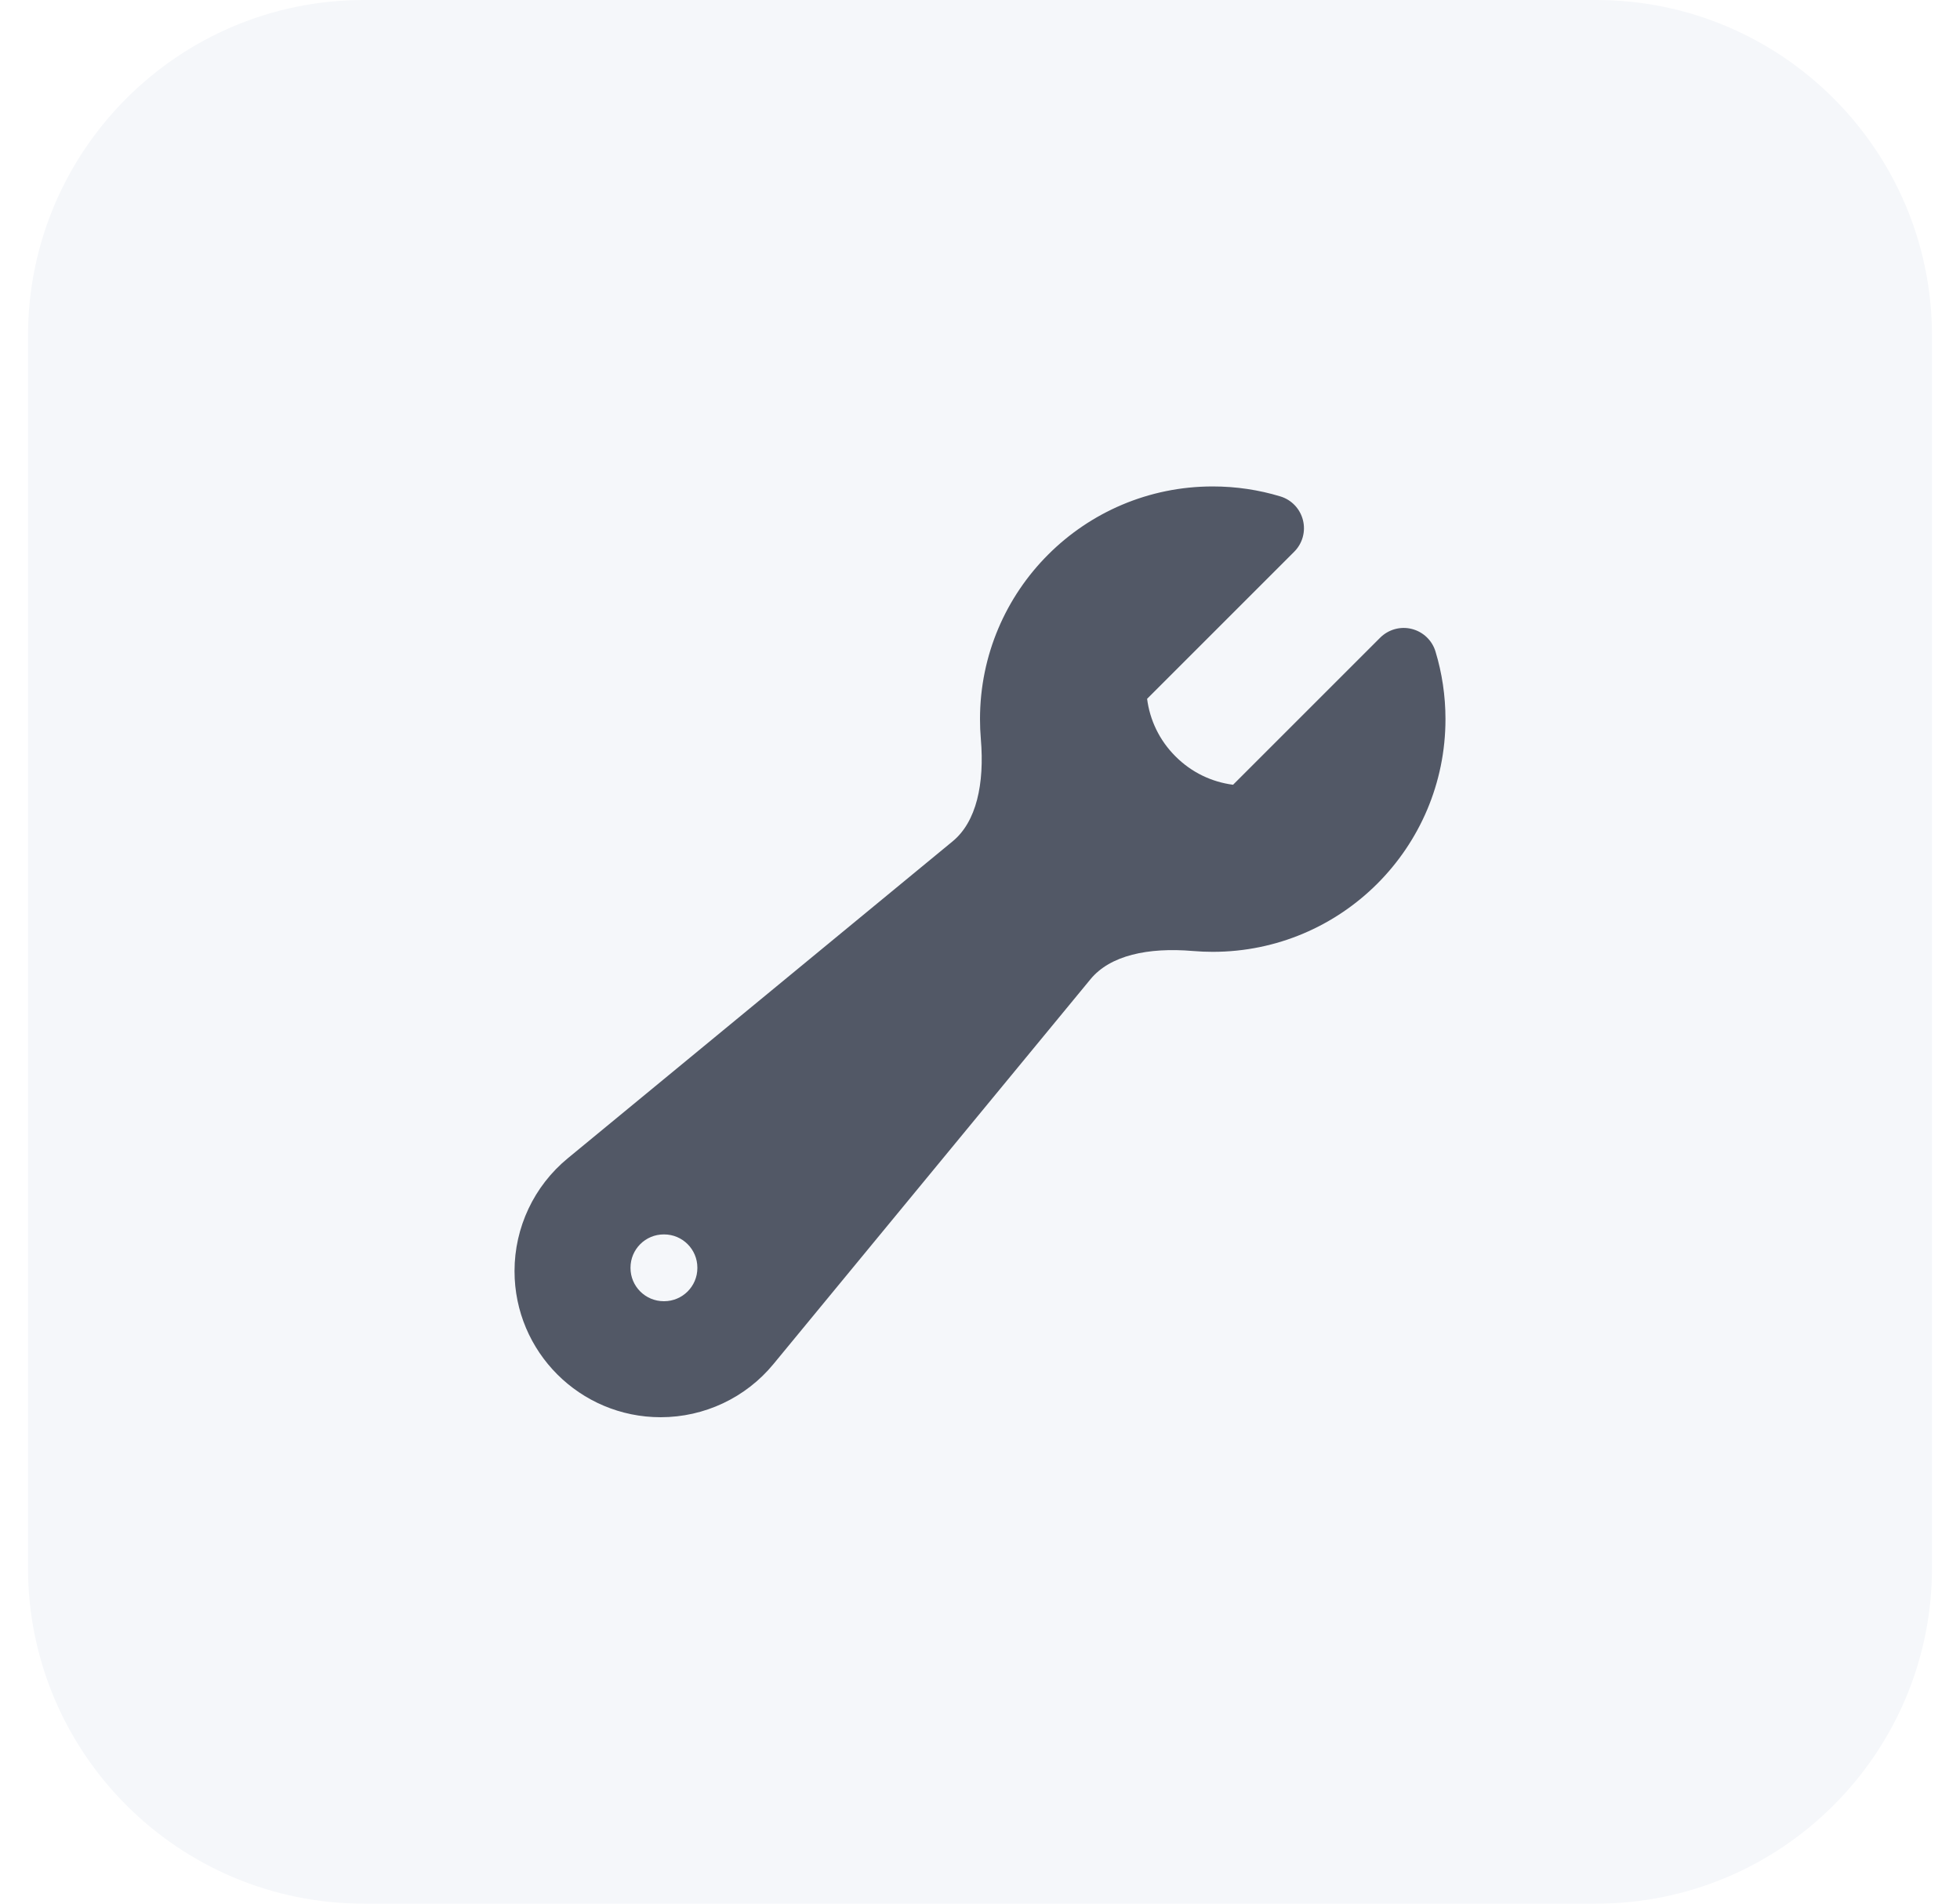
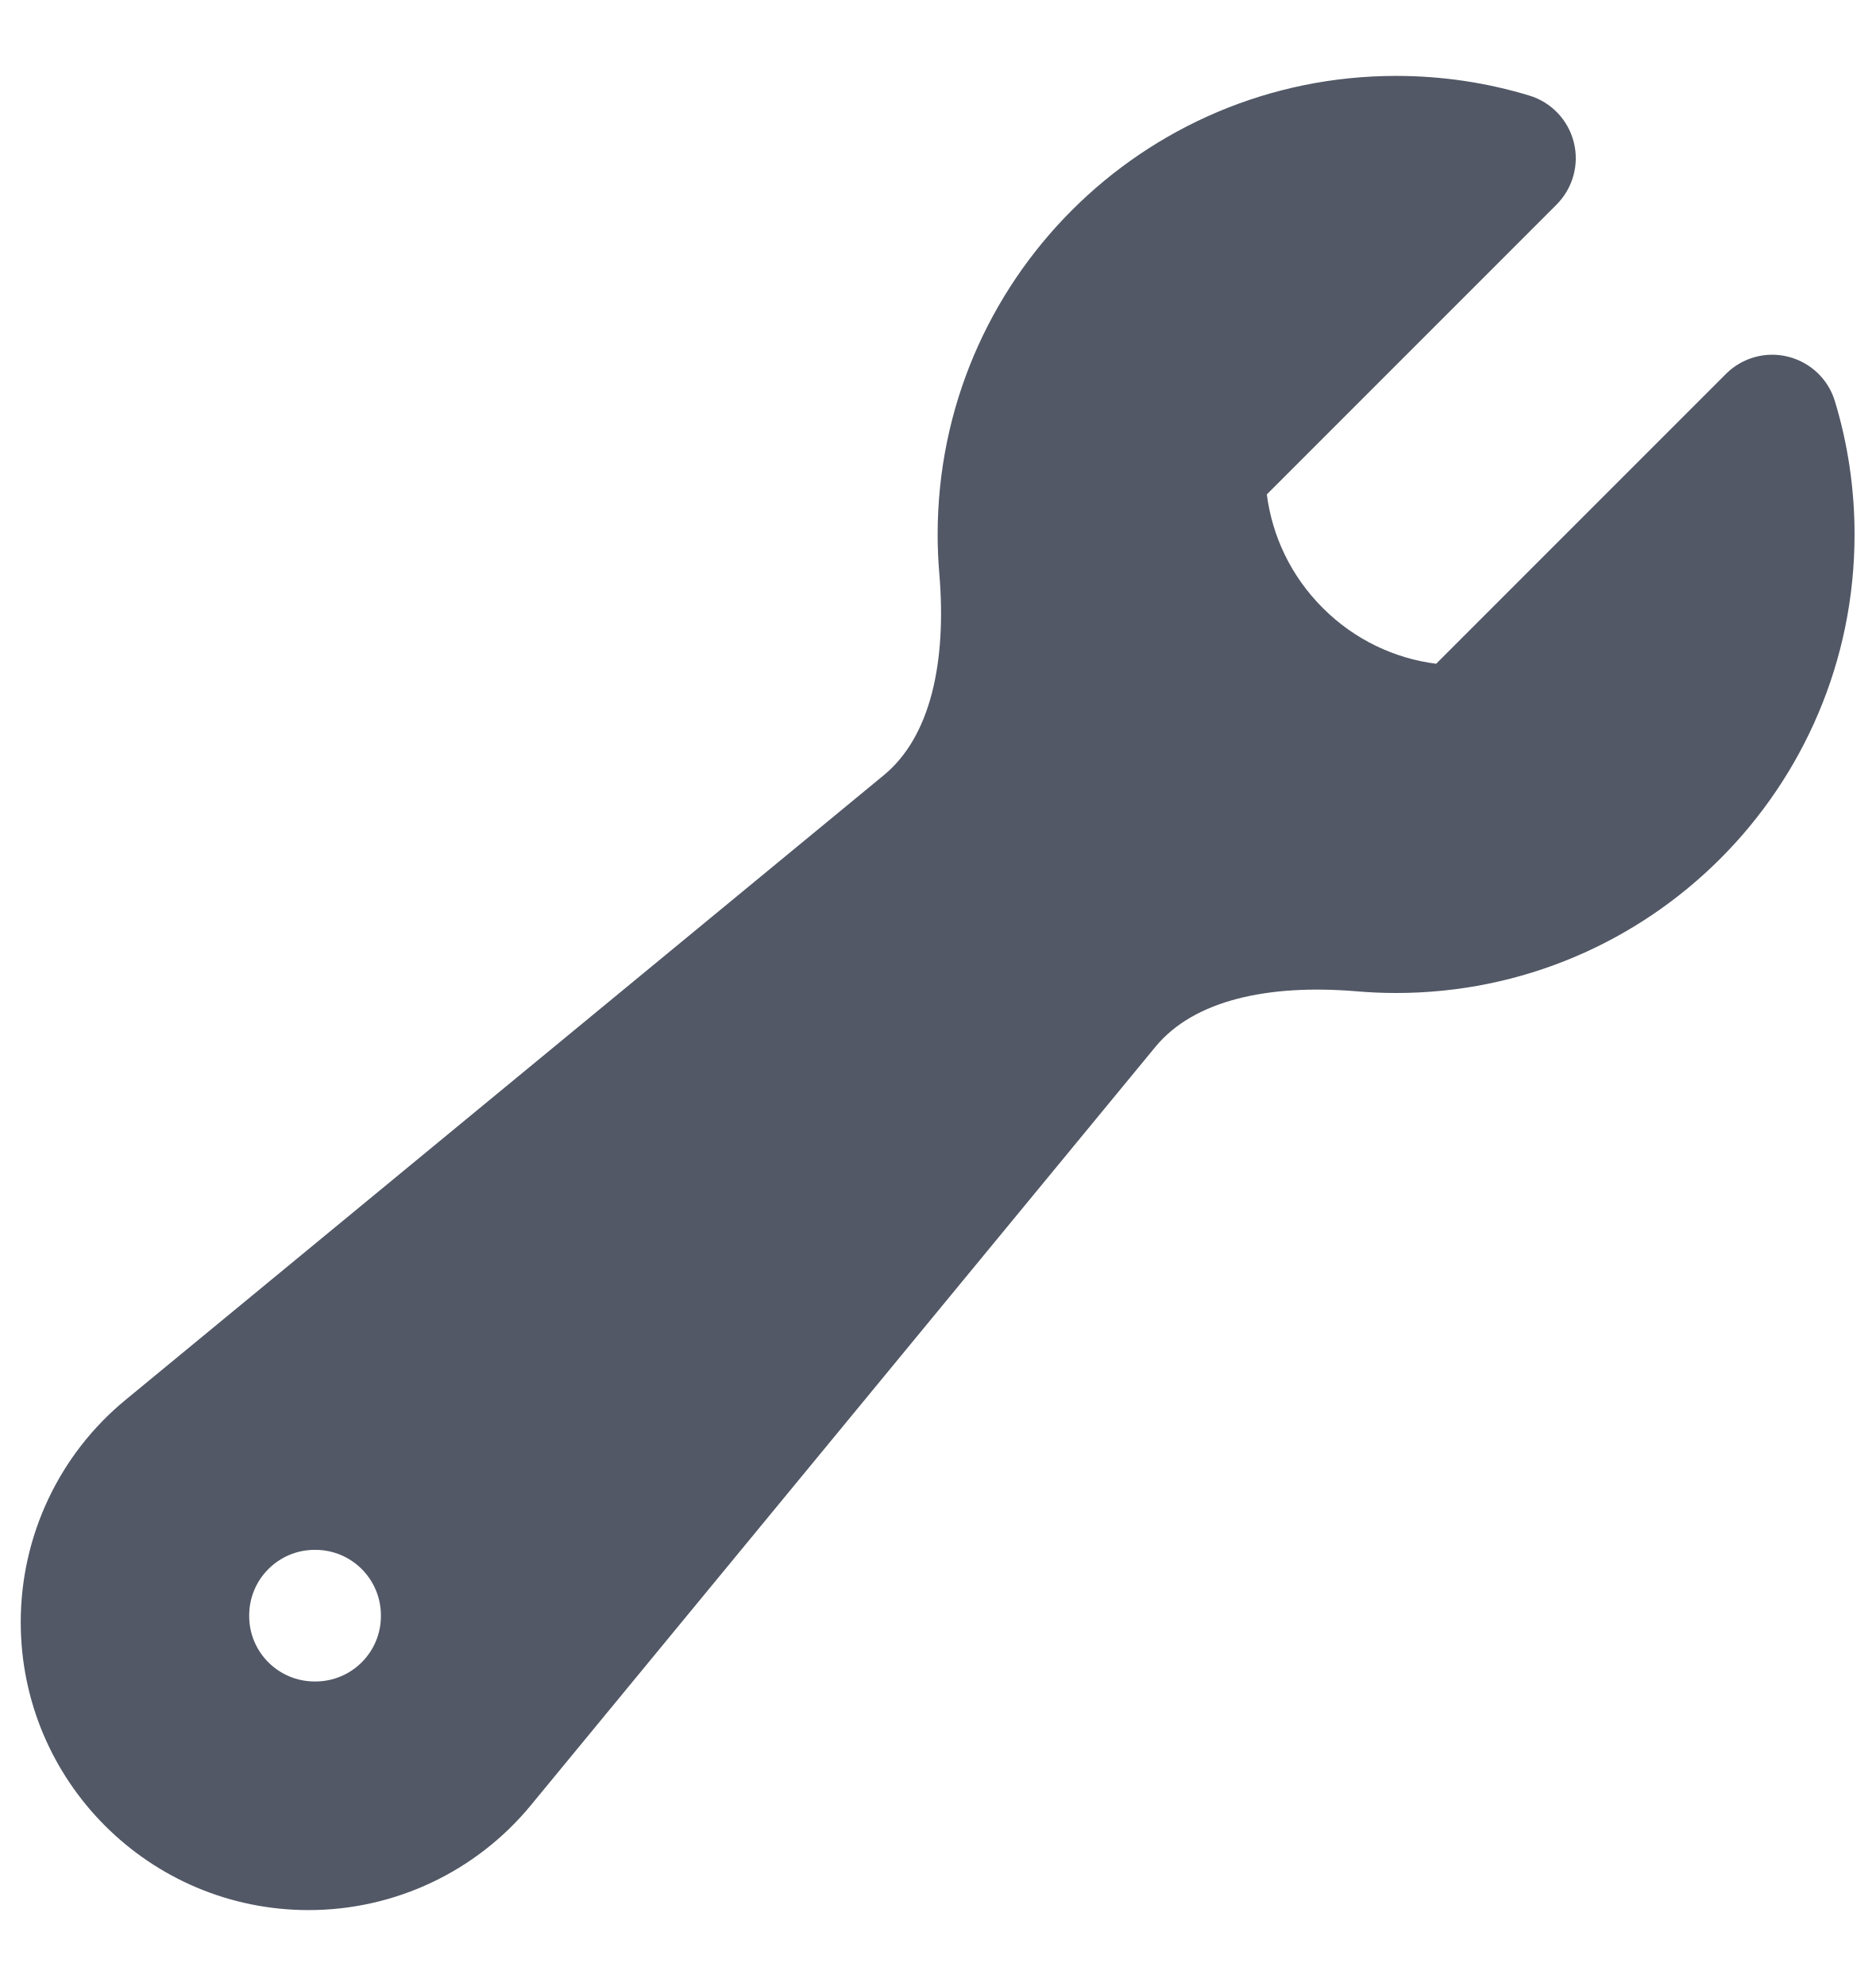
- <svg xmlns="http://www.w3.org/2000/svg" width="35" height="34" viewBox="0 0 35 34" fill="none">
-   <rect x="0.5" width="34" height="34" rx="6" fill="#F5F7FA" />
-   <path fill-rule="evenodd" clip-rule="evenodd" d="M17.5 12.844C17.5 10.548 19.361 8.688 21.656 8.688C22.075 8.688 22.481 8.75 22.863 8.866C23.063 8.926 23.216 9.087 23.267 9.29C23.318 9.492 23.259 9.706 23.111 9.854L20.484 12.481C20.532 12.857 20.701 13.22 20.991 13.509C21.28 13.799 21.642 13.967 22.019 14.016L24.646 11.389C24.794 11.242 25.008 11.182 25.21 11.233C25.413 11.284 25.574 11.437 25.634 11.637C25.75 12.019 25.812 12.425 25.812 12.844C25.812 15.139 23.952 17 21.656 17C21.537 17 21.419 16.995 21.302 16.985C20.497 16.917 19.823 17.065 19.475 17.487L13.813 24.361C13.318 24.964 12.578 25.312 11.798 25.312C10.356 25.312 9.188 24.144 9.188 22.702C9.188 21.922 9.536 21.183 10.139 20.687L17.013 15.025C17.435 14.677 17.583 14.003 17.515 13.198C17.505 13.081 17.5 12.963 17.5 12.844ZM11.259 22.641C11.259 22.313 11.525 22.047 11.853 22.047H11.859C12.187 22.047 12.453 22.313 12.453 22.641V22.647C12.453 22.974 12.187 23.24 11.859 23.24H11.853C11.525 23.24 11.259 22.974 11.259 22.647V22.641Z" fill="#525866" />
+ <svg xmlns="http://www.w3.org/2000/svg" width="17" height="18" viewBox="0 0 17 18" fill="none">
+   <path fill-rule="evenodd" clip-rule="evenodd" d="M8.5 4.844C8.5 2.548 10.361 0.688 12.656 0.688C13.075 0.688 13.481 0.75 13.863 0.866C14.063 0.926 14.216 1.087 14.267 1.29C14.318 1.492 14.258 1.706 14.111 1.854L11.484 4.481C11.533 4.858 11.701 5.22 11.991 5.51C12.28 5.799 12.643 5.968 13.019 6.016L15.646 3.389C15.794 3.241 16.008 3.182 16.21 3.233C16.413 3.284 16.574 3.437 16.634 3.637C16.75 4.019 16.812 4.425 16.812 4.844C16.812 7.139 14.952 9 12.656 9C12.537 9 12.419 8.995 12.302 8.985C11.497 8.917 10.823 9.065 10.475 9.487L4.813 16.361C4.317 16.964 3.578 17.312 2.798 17.312C1.356 17.312 0.188 16.144 0.188 14.702C0.188 13.922 0.536 13.182 1.139 12.687L8.013 7.025C8.435 6.677 8.583 6.003 8.515 5.198C8.505 5.081 8.5 4.963 8.5 4.844ZM2.259 14.641C2.259 14.313 2.525 14.047 2.853 14.047H2.859C3.187 14.047 3.453 14.313 3.453 14.641V14.647C3.453 14.975 3.187 15.24 2.859 15.24H2.853C2.525 15.24 2.259 14.975 2.259 14.647V14.641Z" fill="#525866" />
</svg>
